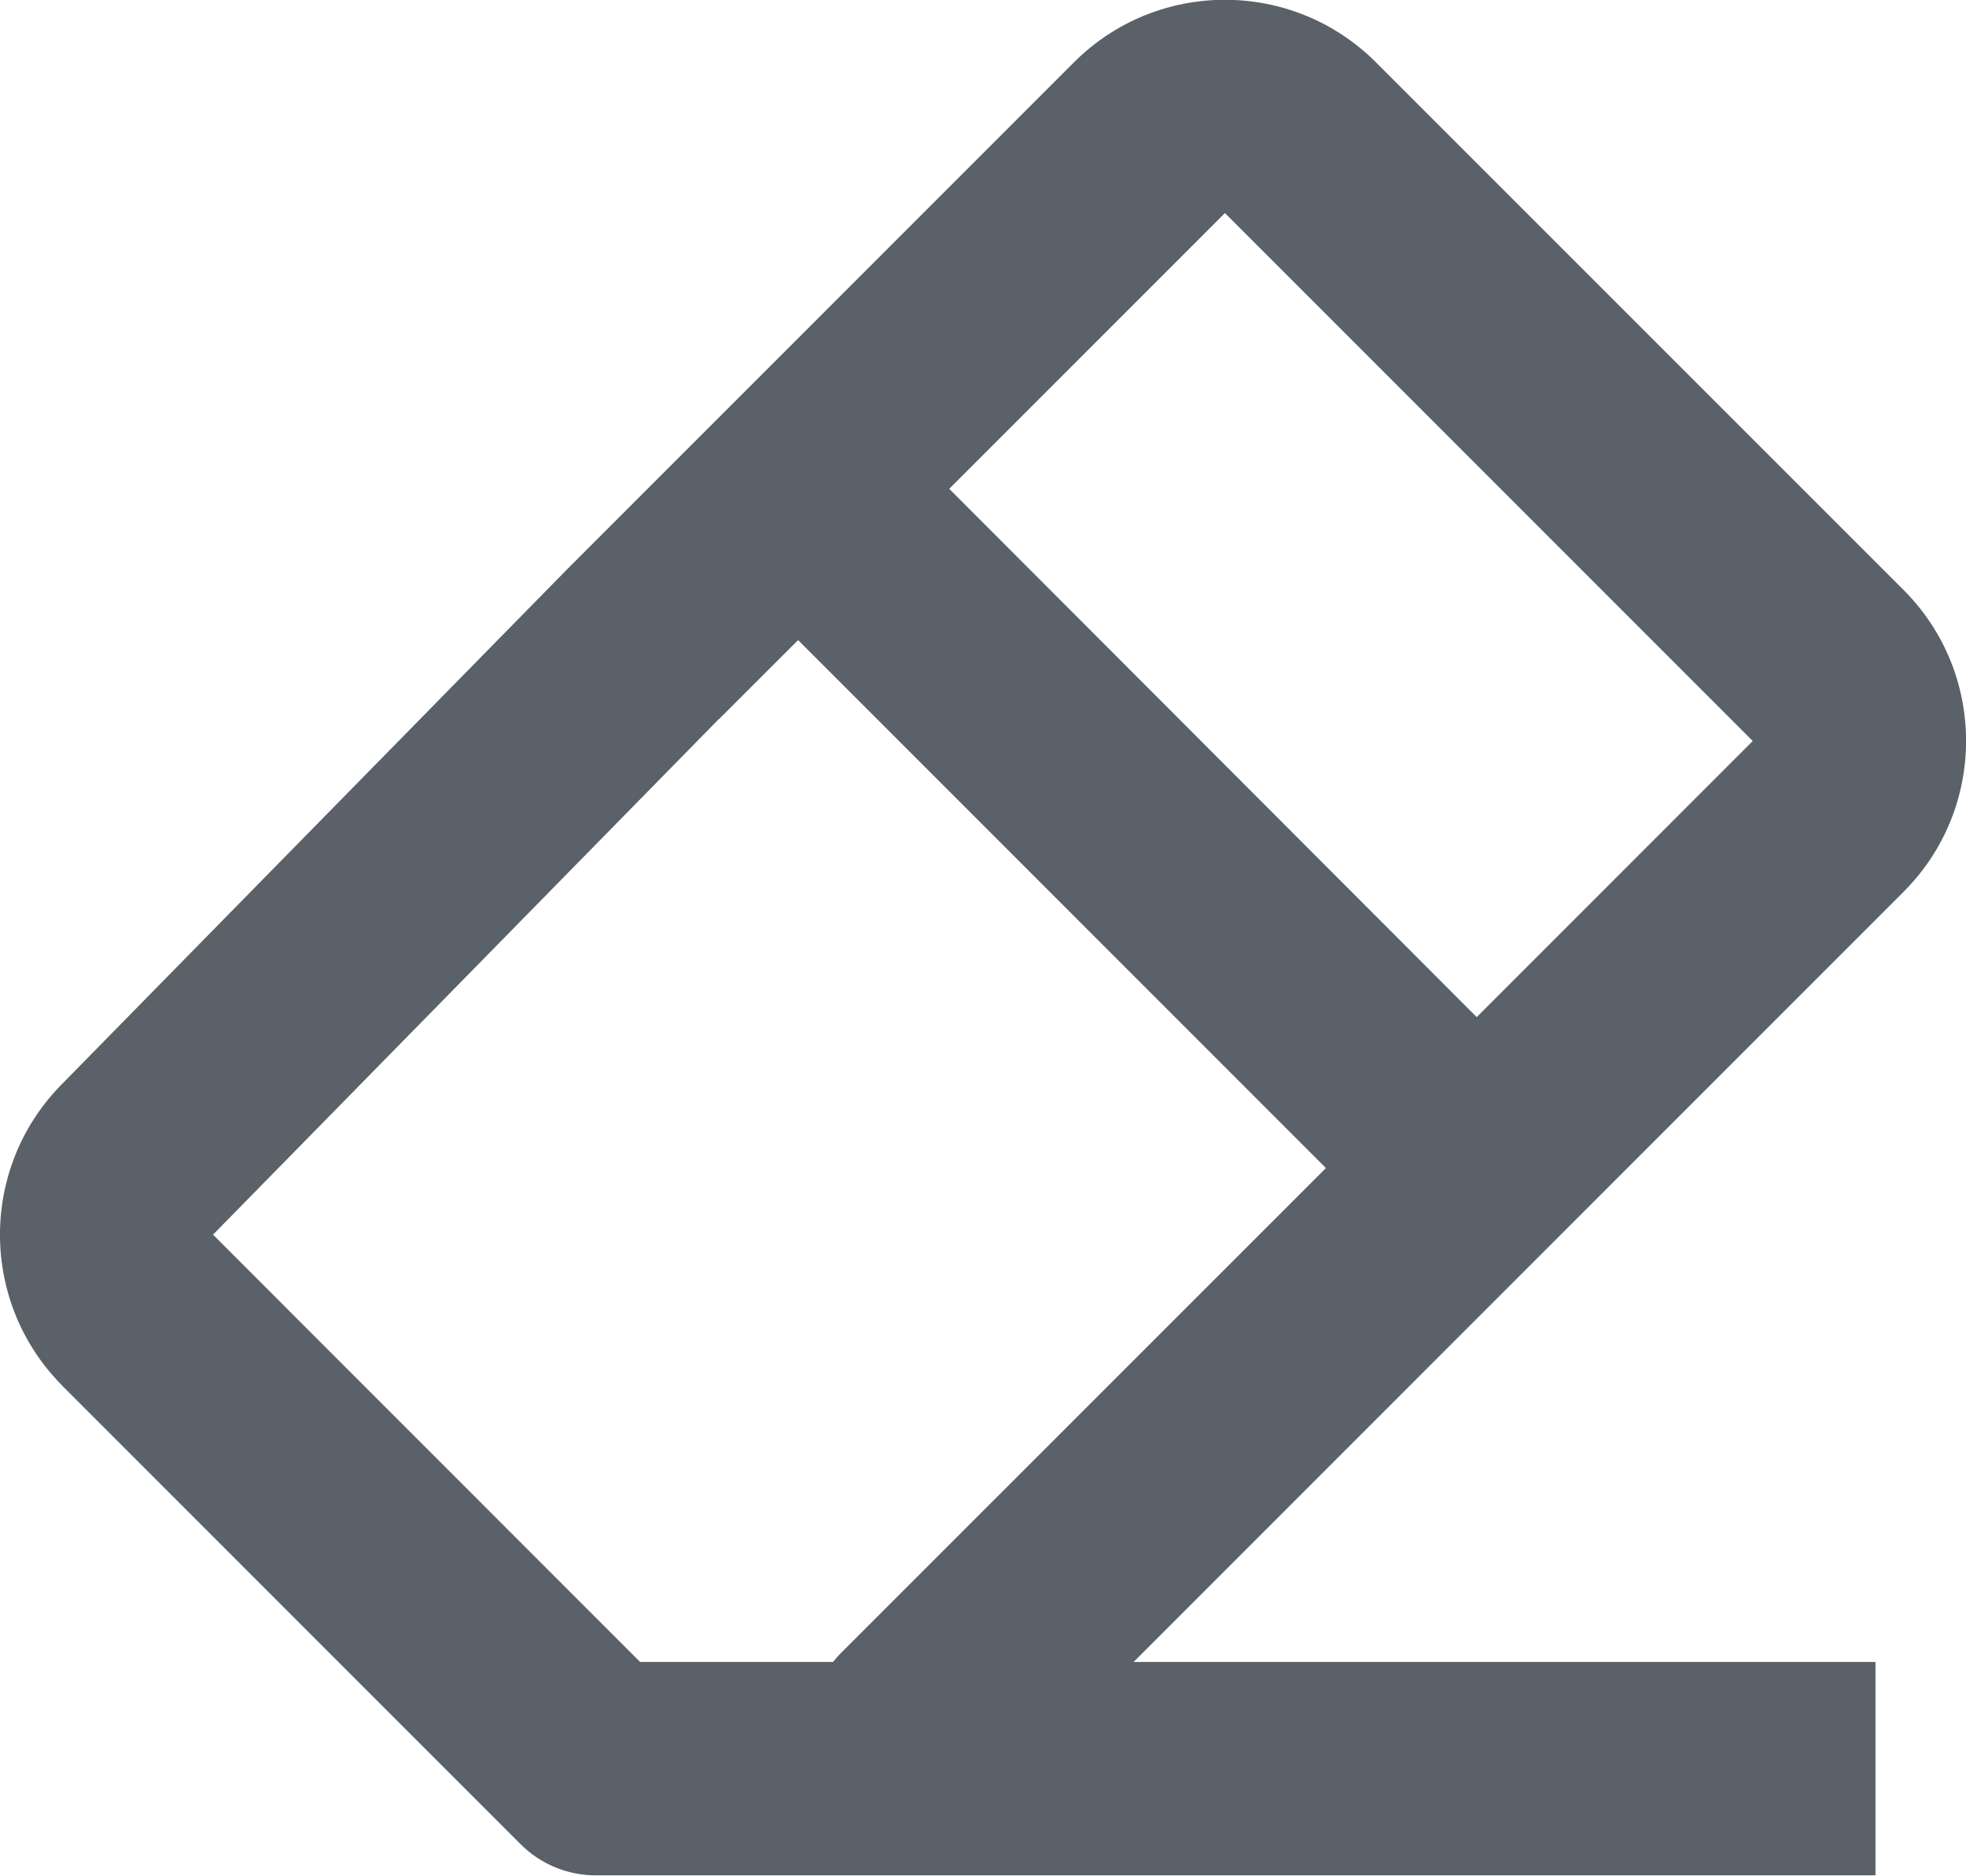
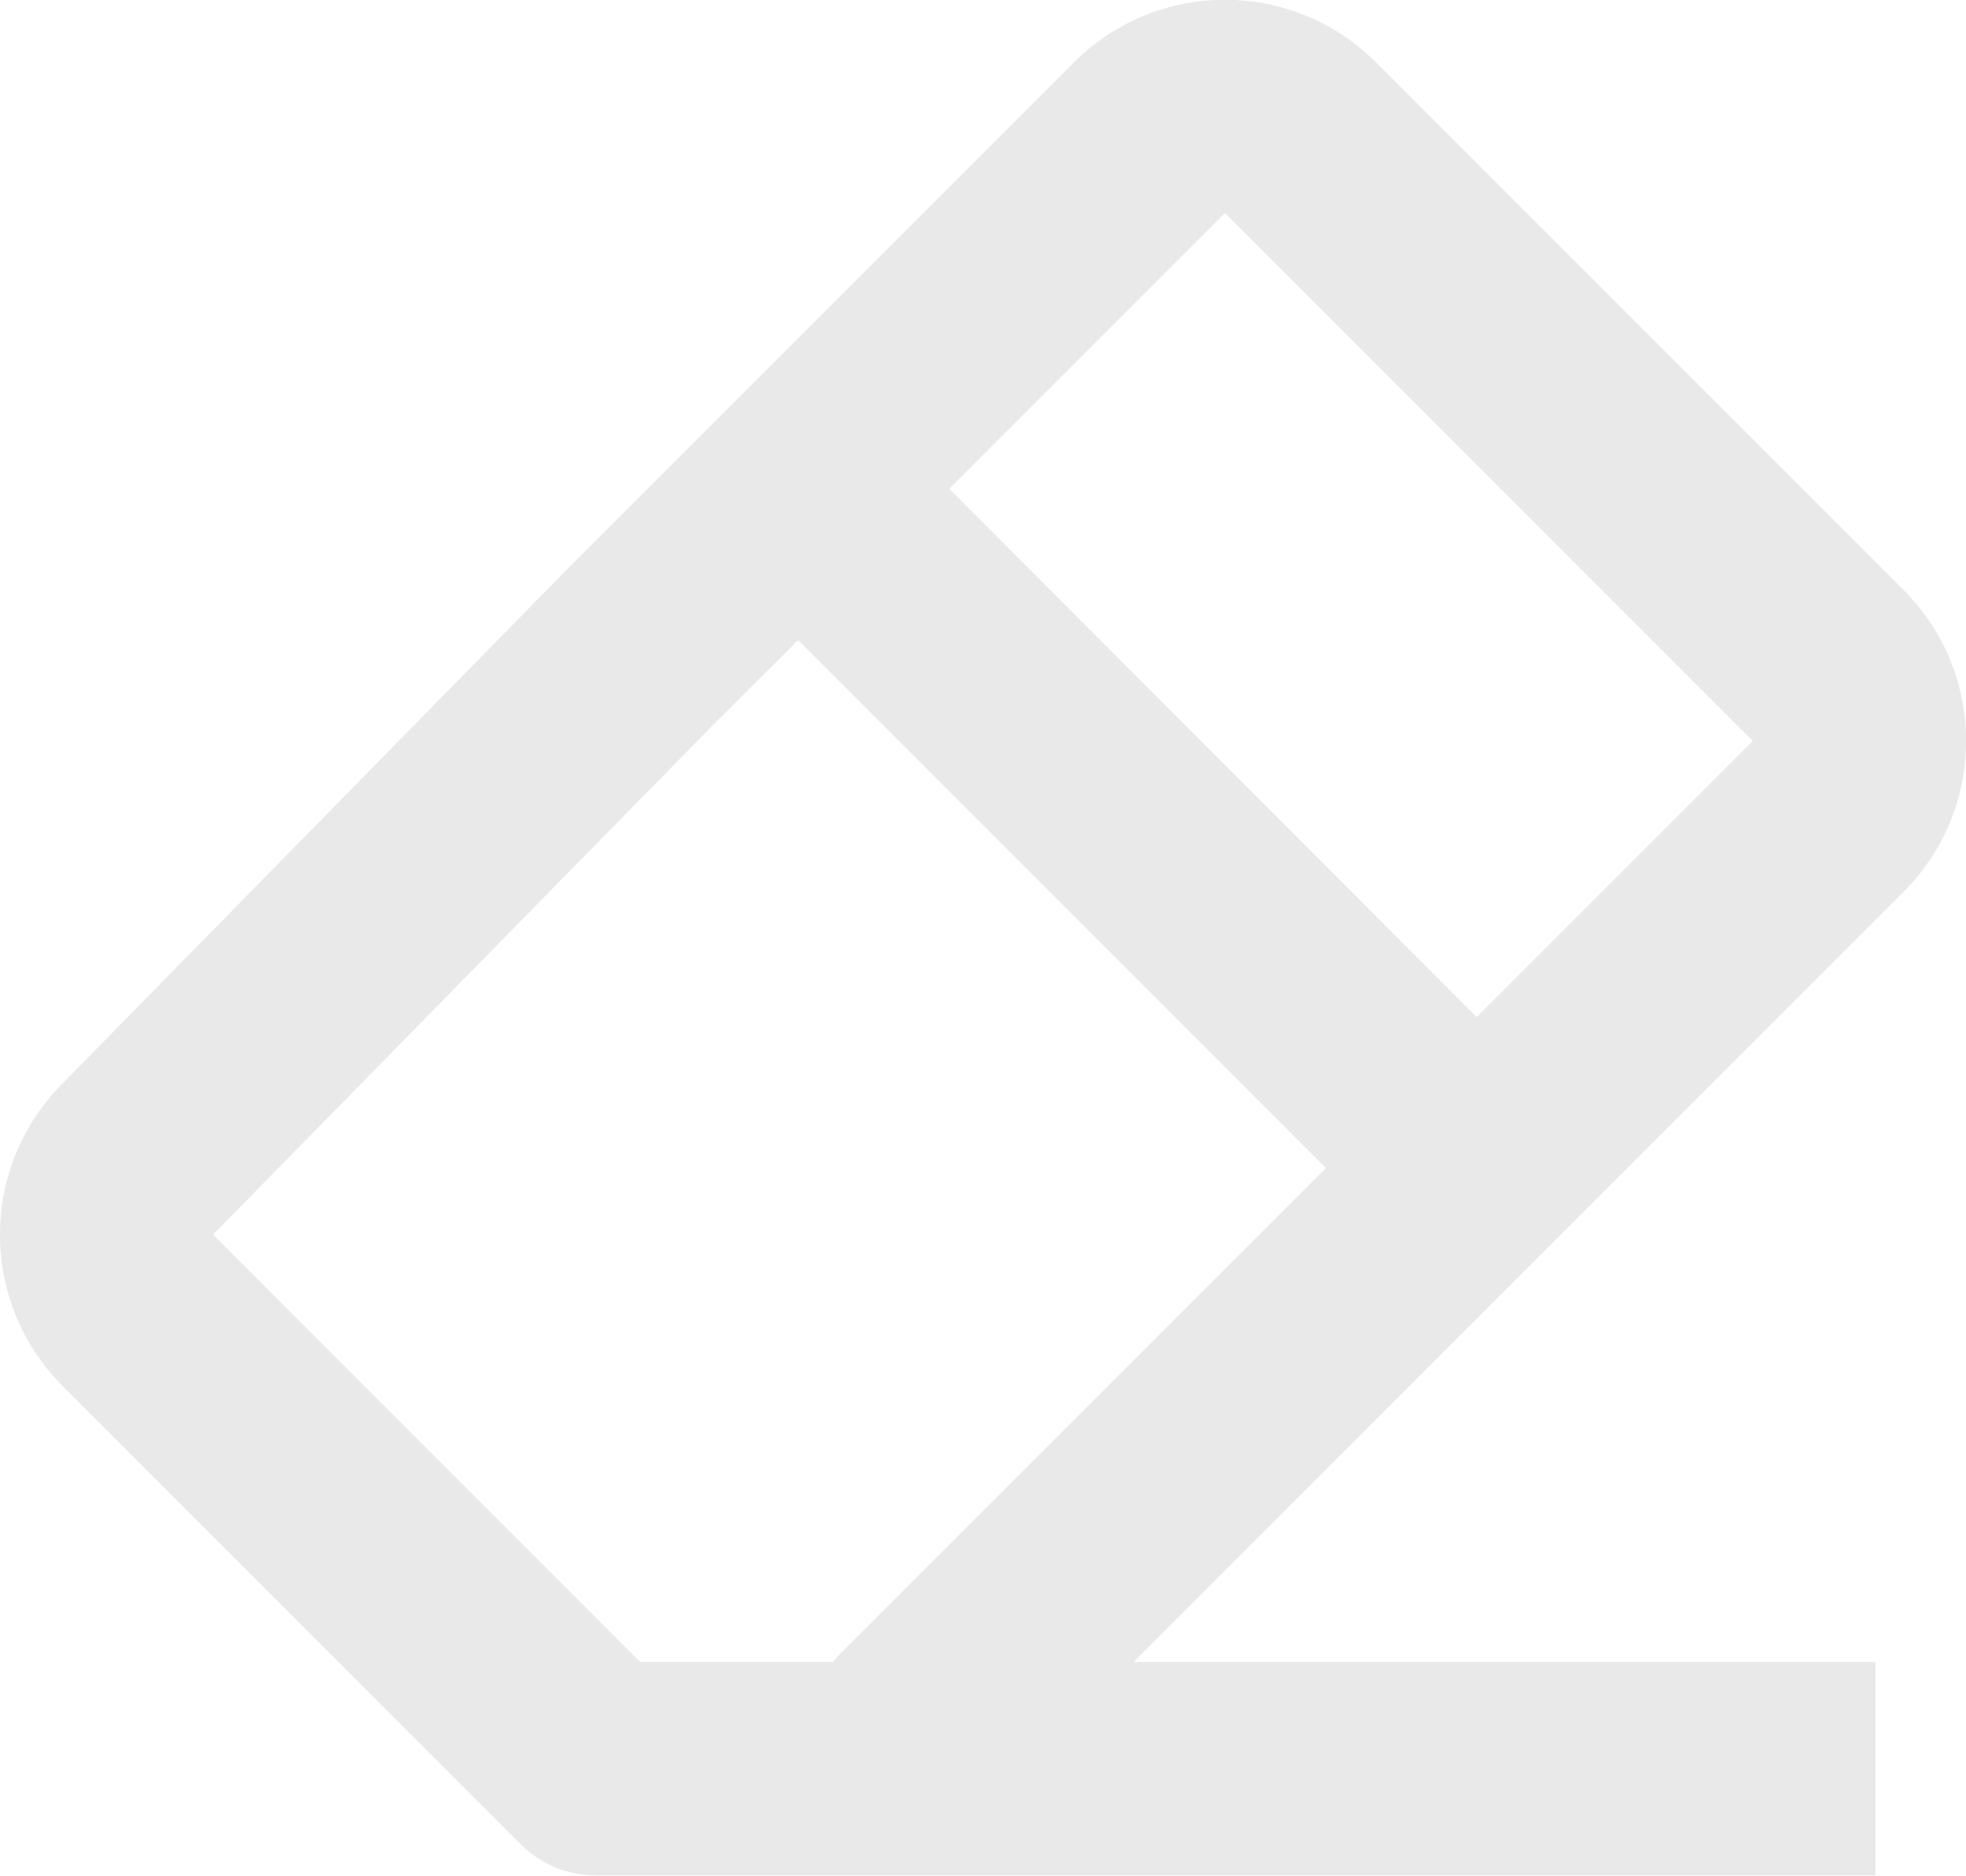
<svg xmlns="http://www.w3.org/2000/svg" width="17.093" height="16.301" viewBox="0 0 17.093 16.301">
-   <path id="bx-eraser" d="M2.543,14.46l3.985,3.985a.923.923,0,0,0,.655.272H18.309V16.862h-6.45l6.695-6.695a1.855,1.855,0,0,0,0-2.622l-4.59-4.589a1.857,1.857,0,0,0-2.622,0l-4.4,4.4L2.532,11.849a1.86,1.86,0,0,0,.011,2.61ZM12.653,4.268l4.589,4.589-2.4,2.4L10.256,6.665l2.4-2.4Zm-4.4,4.4.689-.688,4.589,4.589L9.31,16.789a.951.951,0,0,0-.064.073H7.568L3.855,13.148l4.4-4.484Z" transform="translate(-2.003 -2.416)" fill="#5a6168" />
+   <path id="bx-eraser" d="M2.543,14.46l3.985,3.985a.923.923,0,0,0,.655.272H18.309V16.862h-6.45l6.695-6.695a1.855,1.855,0,0,0,0-2.622l-4.59-4.589a1.857,1.857,0,0,0-2.622,0l-4.4,4.4L2.532,11.849a1.86,1.86,0,0,0,.011,2.61ZM12.653,4.268l4.589,4.589-2.4,2.4L10.256,6.665l2.4-2.4Zm-4.4,4.4.689-.688,4.589,4.589L9.31,16.789a.951.951,0,0,0-.064.073H7.568L3.855,13.148l4.4-4.484Z" transform="translate(-2.003 -2.416)" fill="#e9e9ea" />
</svg>
